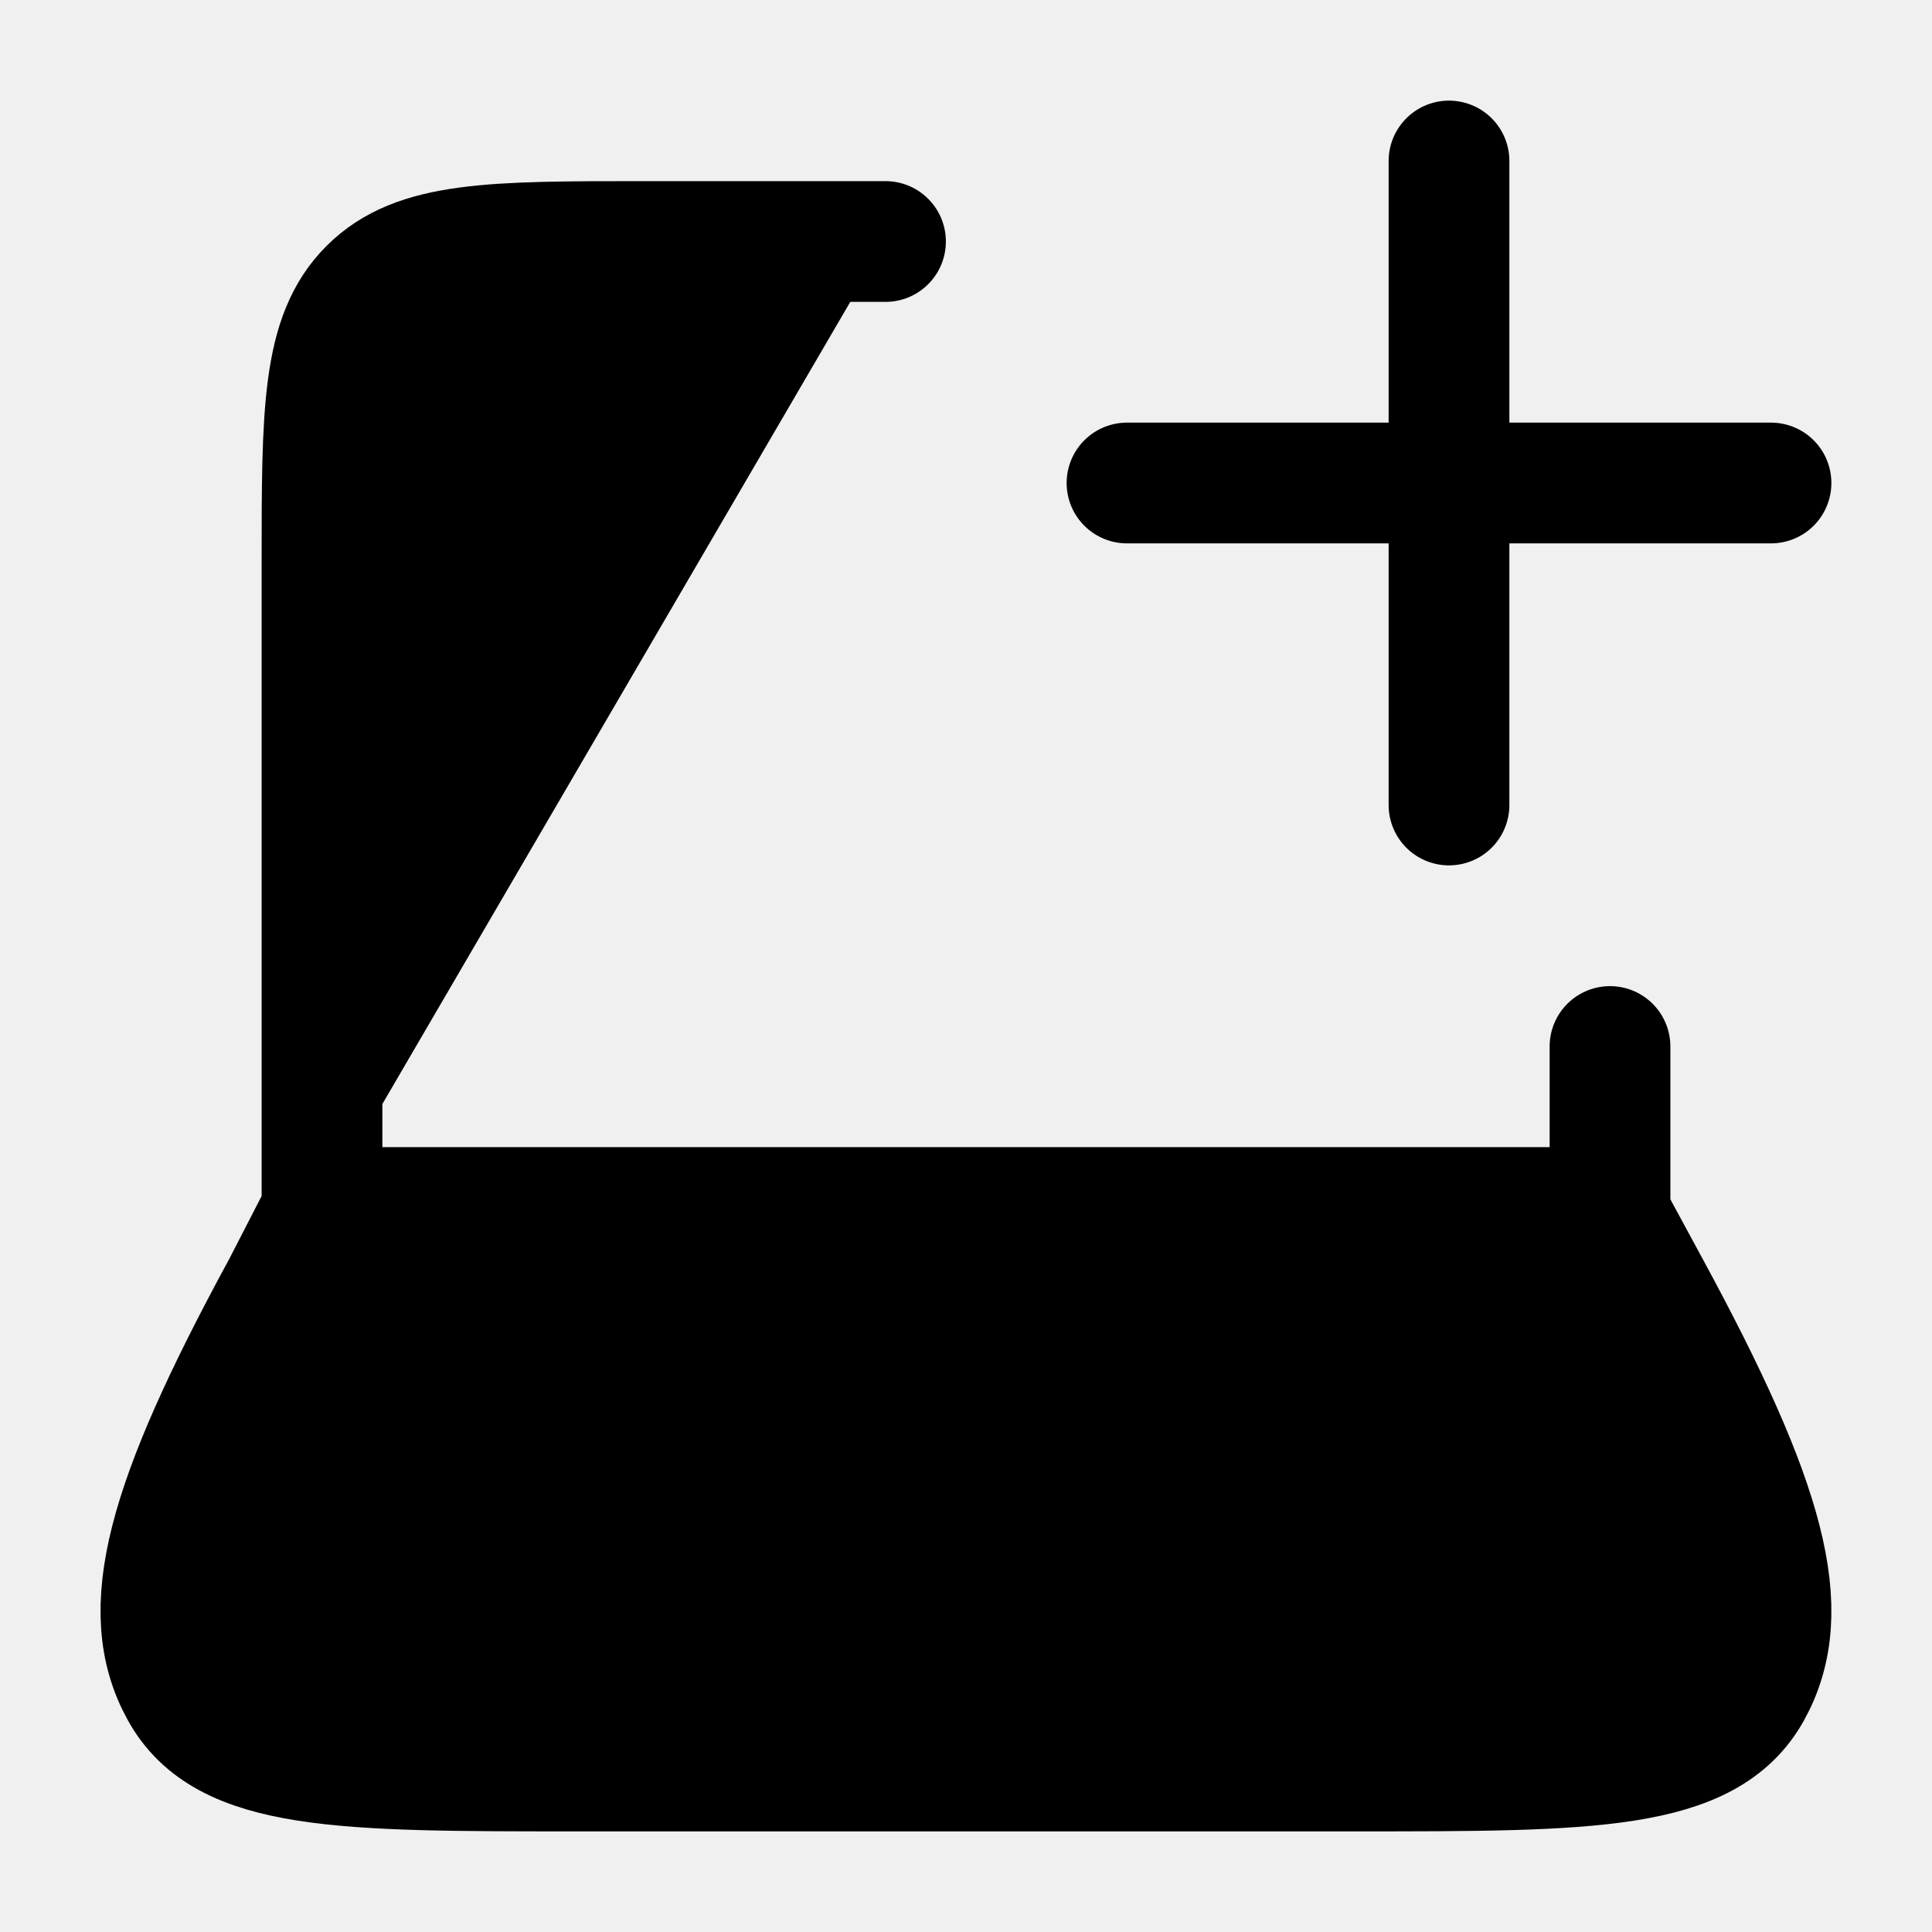
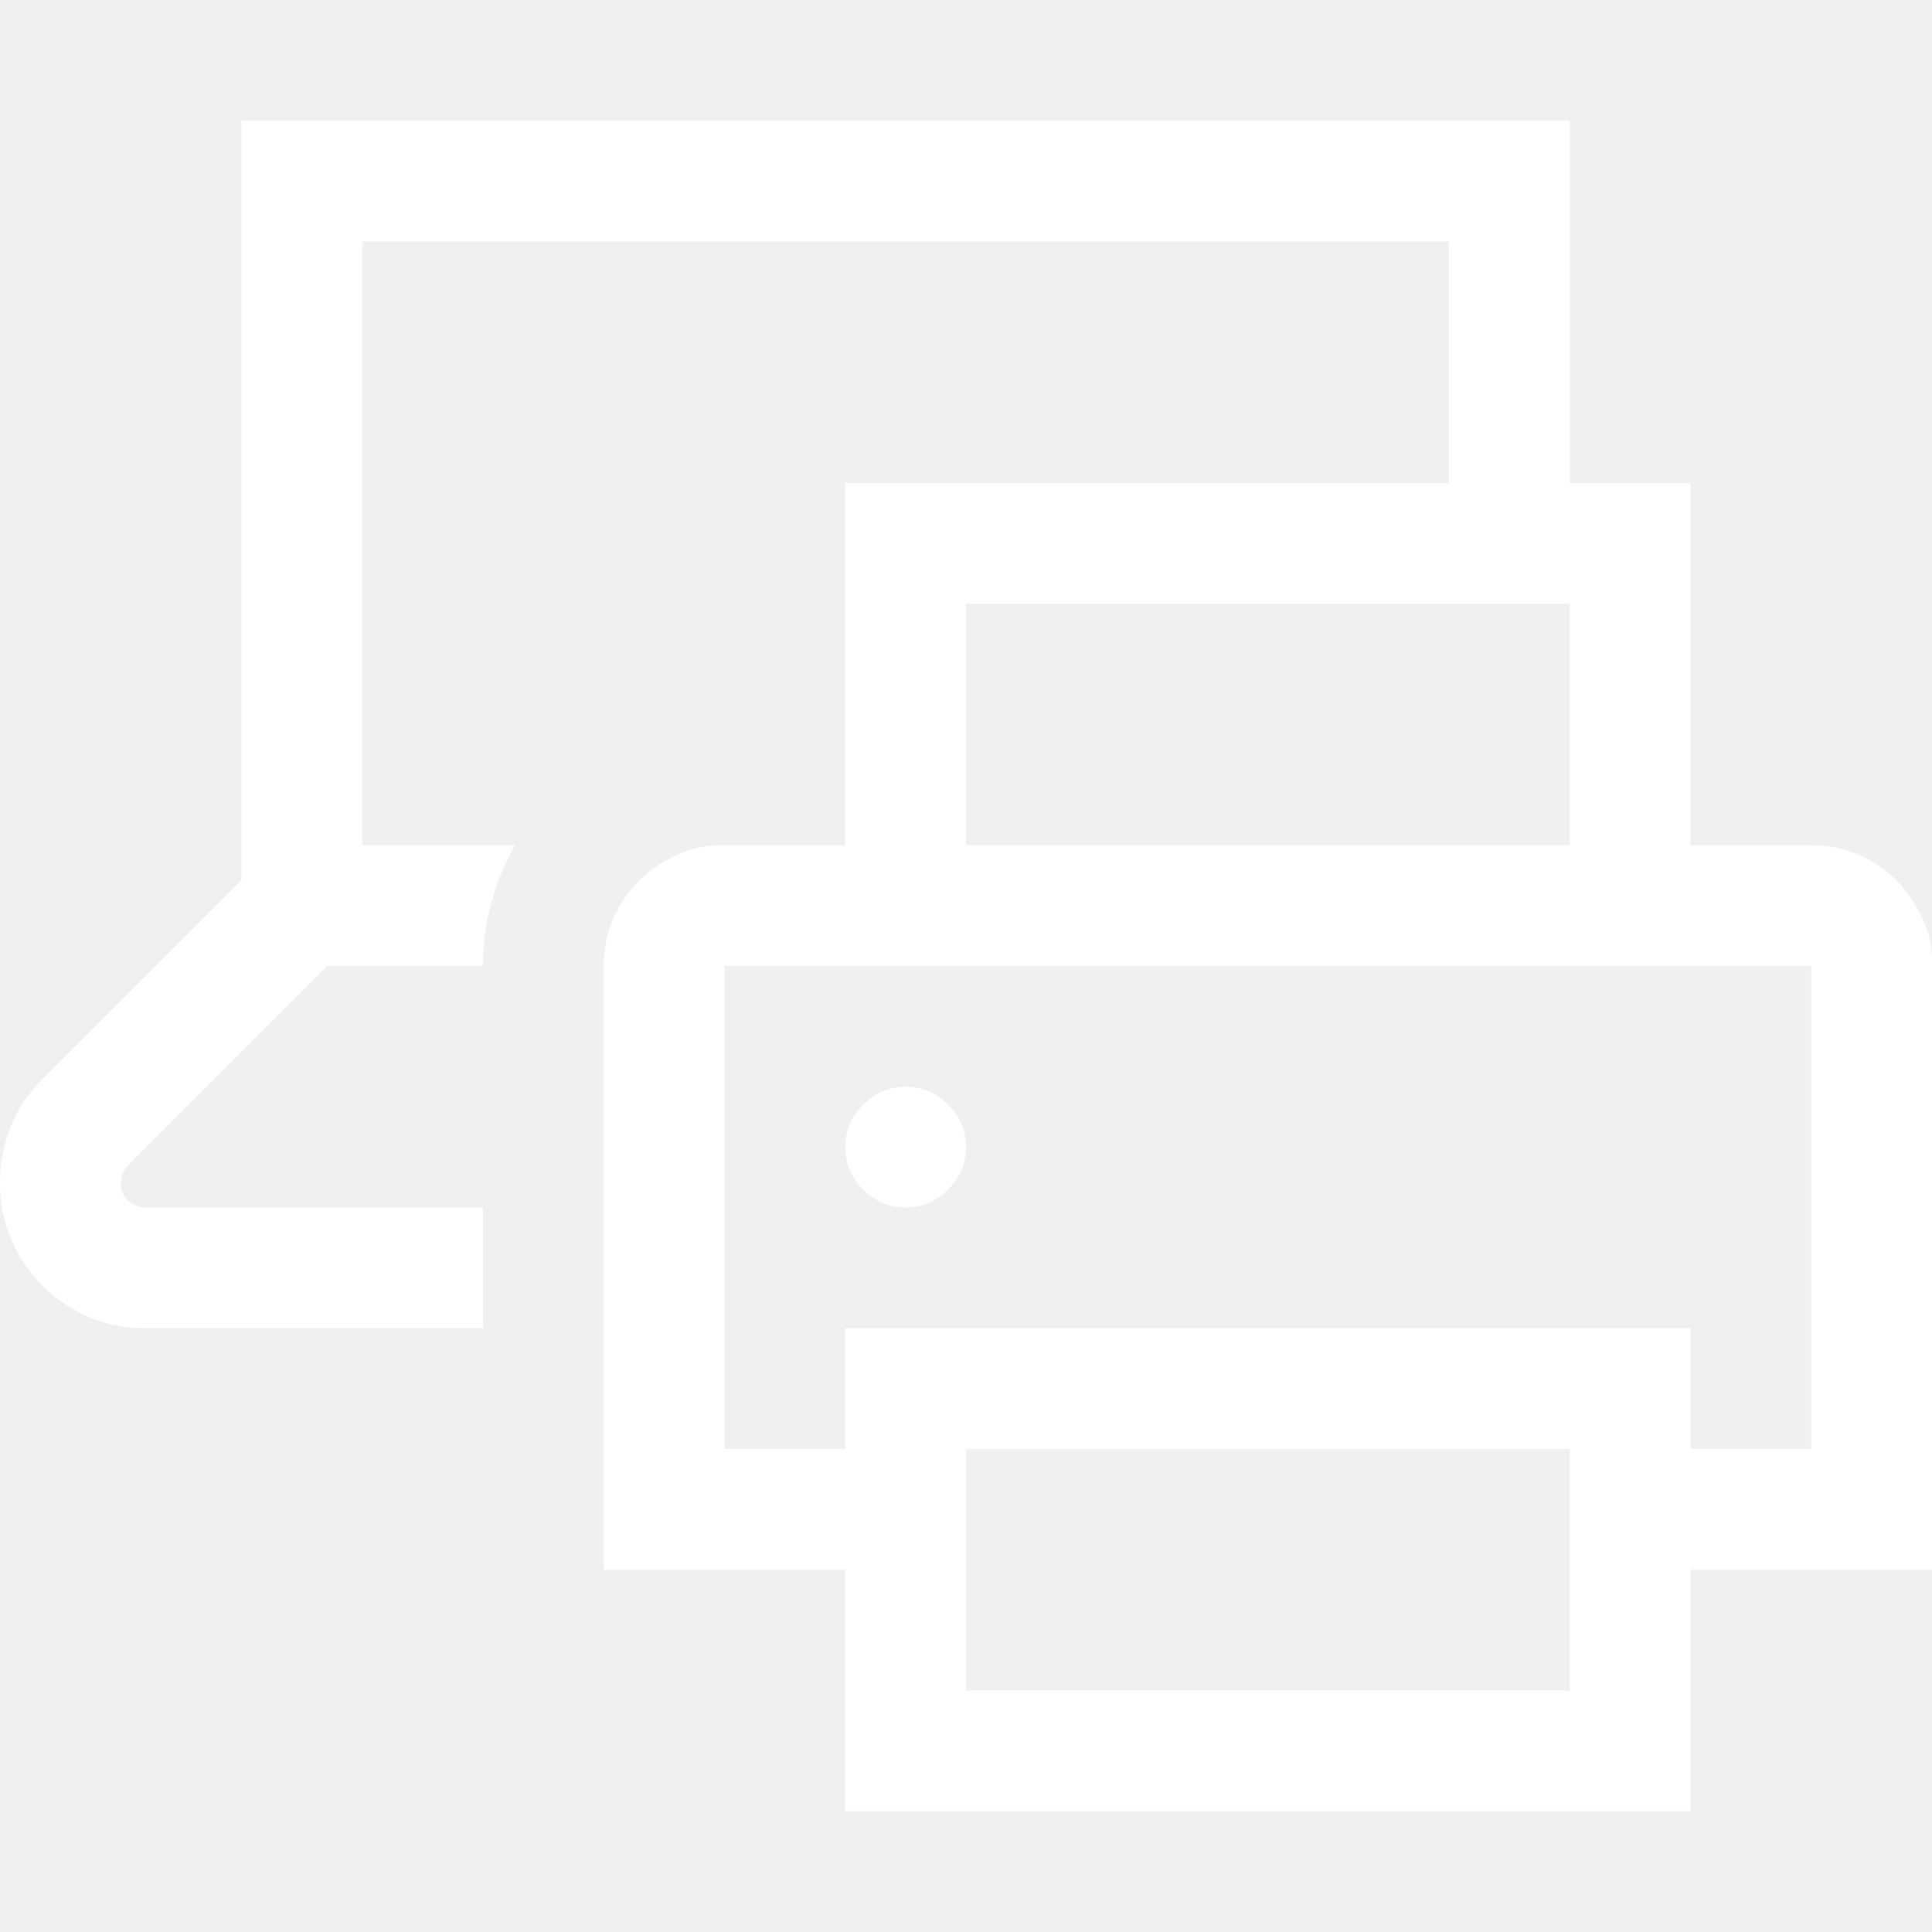
- <svg xmlns="http://www.w3.org/2000/svg" viewBox="0 0 24 24">
-   <path fill="currentColor" stroke="currentColor" stroke-linecap="round" stroke-linejoin="round" stroke-width="1.5" d="M14 6h4m0 0h4m-4 0V2m0 4v4m2 5v-2M4 15V7c0-1.886 0-2.828.586-3.414S6.114 3 8 3h3M3.498 16.015L4.02 15h15.932l.55 1.015c1.443 2.662 1.803 3.993 1.254 4.989s-2.002.996-4.91.996H7.154c-2.909 0-4.363 0-4.911-.996c-.549-.996-.19-2.327 1.254-4.989" color="currentColor" />
+ <svg xmlns="http://www.w3.org/2000/svg" width="25" height="25" viewBox="0 0 2048 2048">
+   <path fill="#fff" d="M2048 1664h-256v256H896v-256H640v-640q0-27 10-50t27-40t41-28t50-10h128V512h640V256H384v640h162q-34 60-34 128H347l-211 211q-8 8-8 19t7 18t19 8h358v128H154q-32 0-60-12t-49-33t-33-49t-12-60q0-31 11-59t34-51l211-211V128h1408v384h128v384h128q27 0 50 10t40 27t28 41t10 50zM1024 896h640V640h-640zm640 640h-640v256h640zm256-512H768v512h128v-128h896v128h128zm-960 256q-26 0-45-19t-19-45t19-45t45-19t45 19t19 45t-19 45t-45 19" />
</svg>
